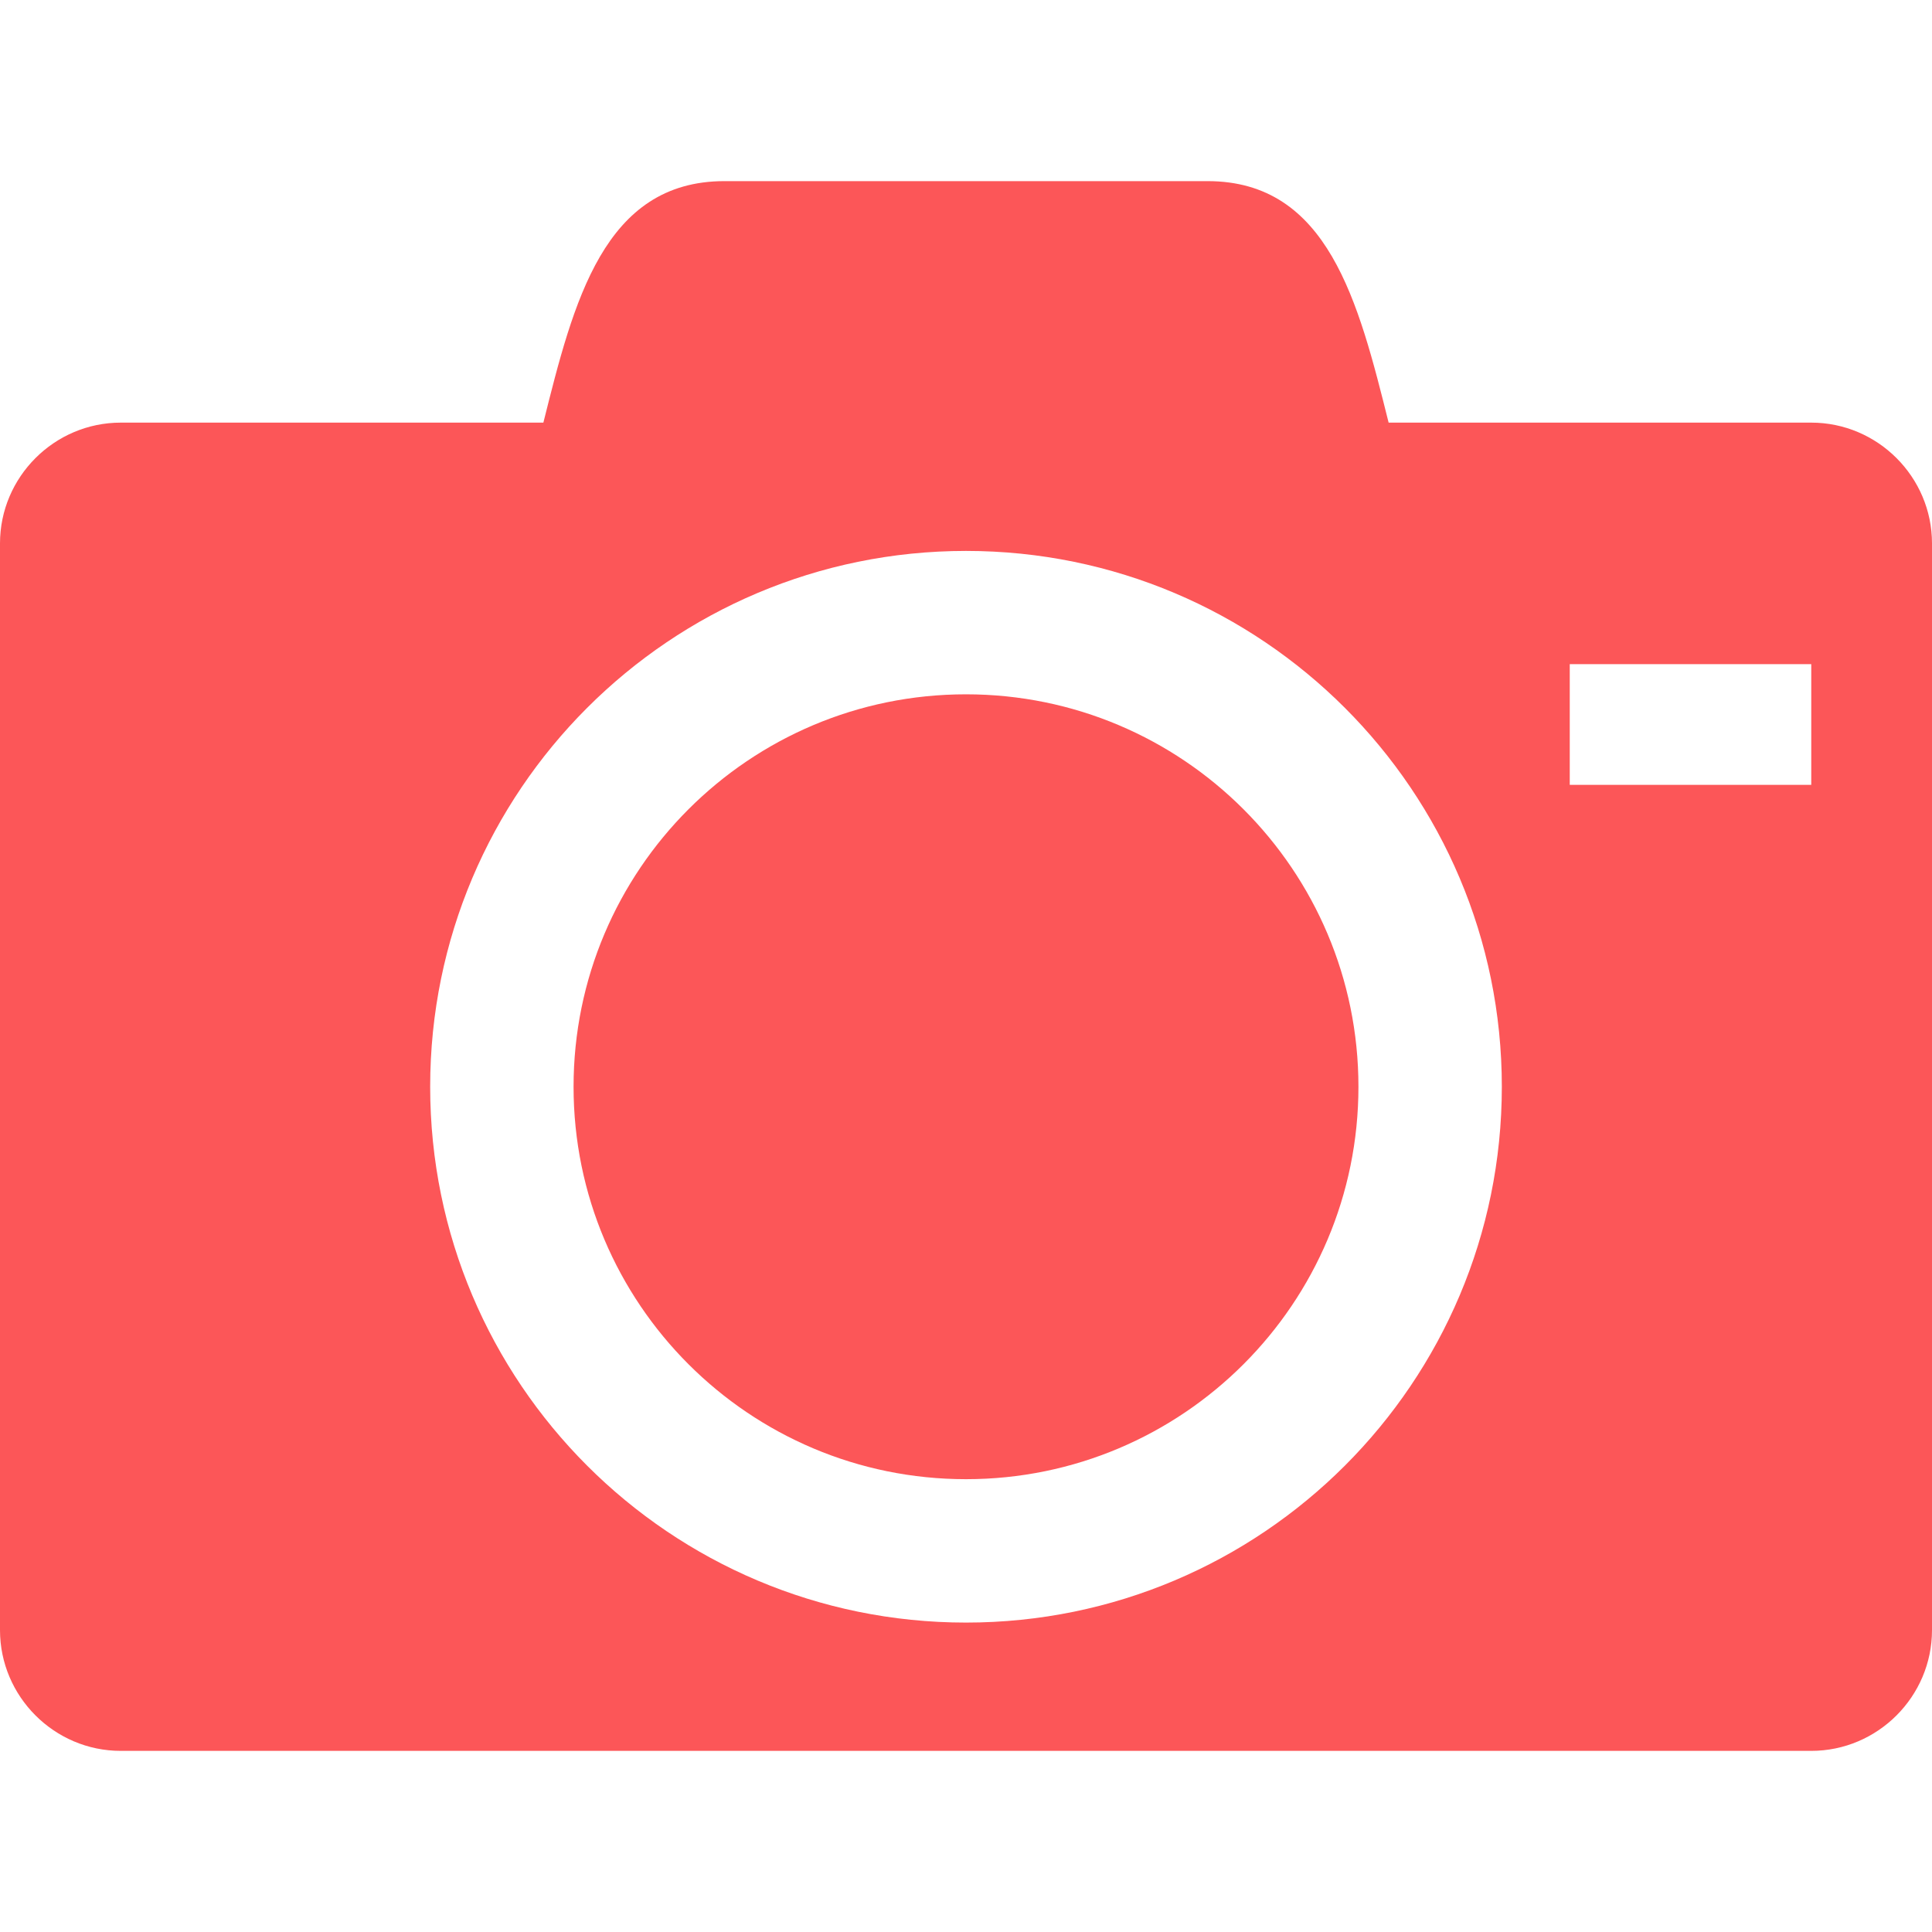
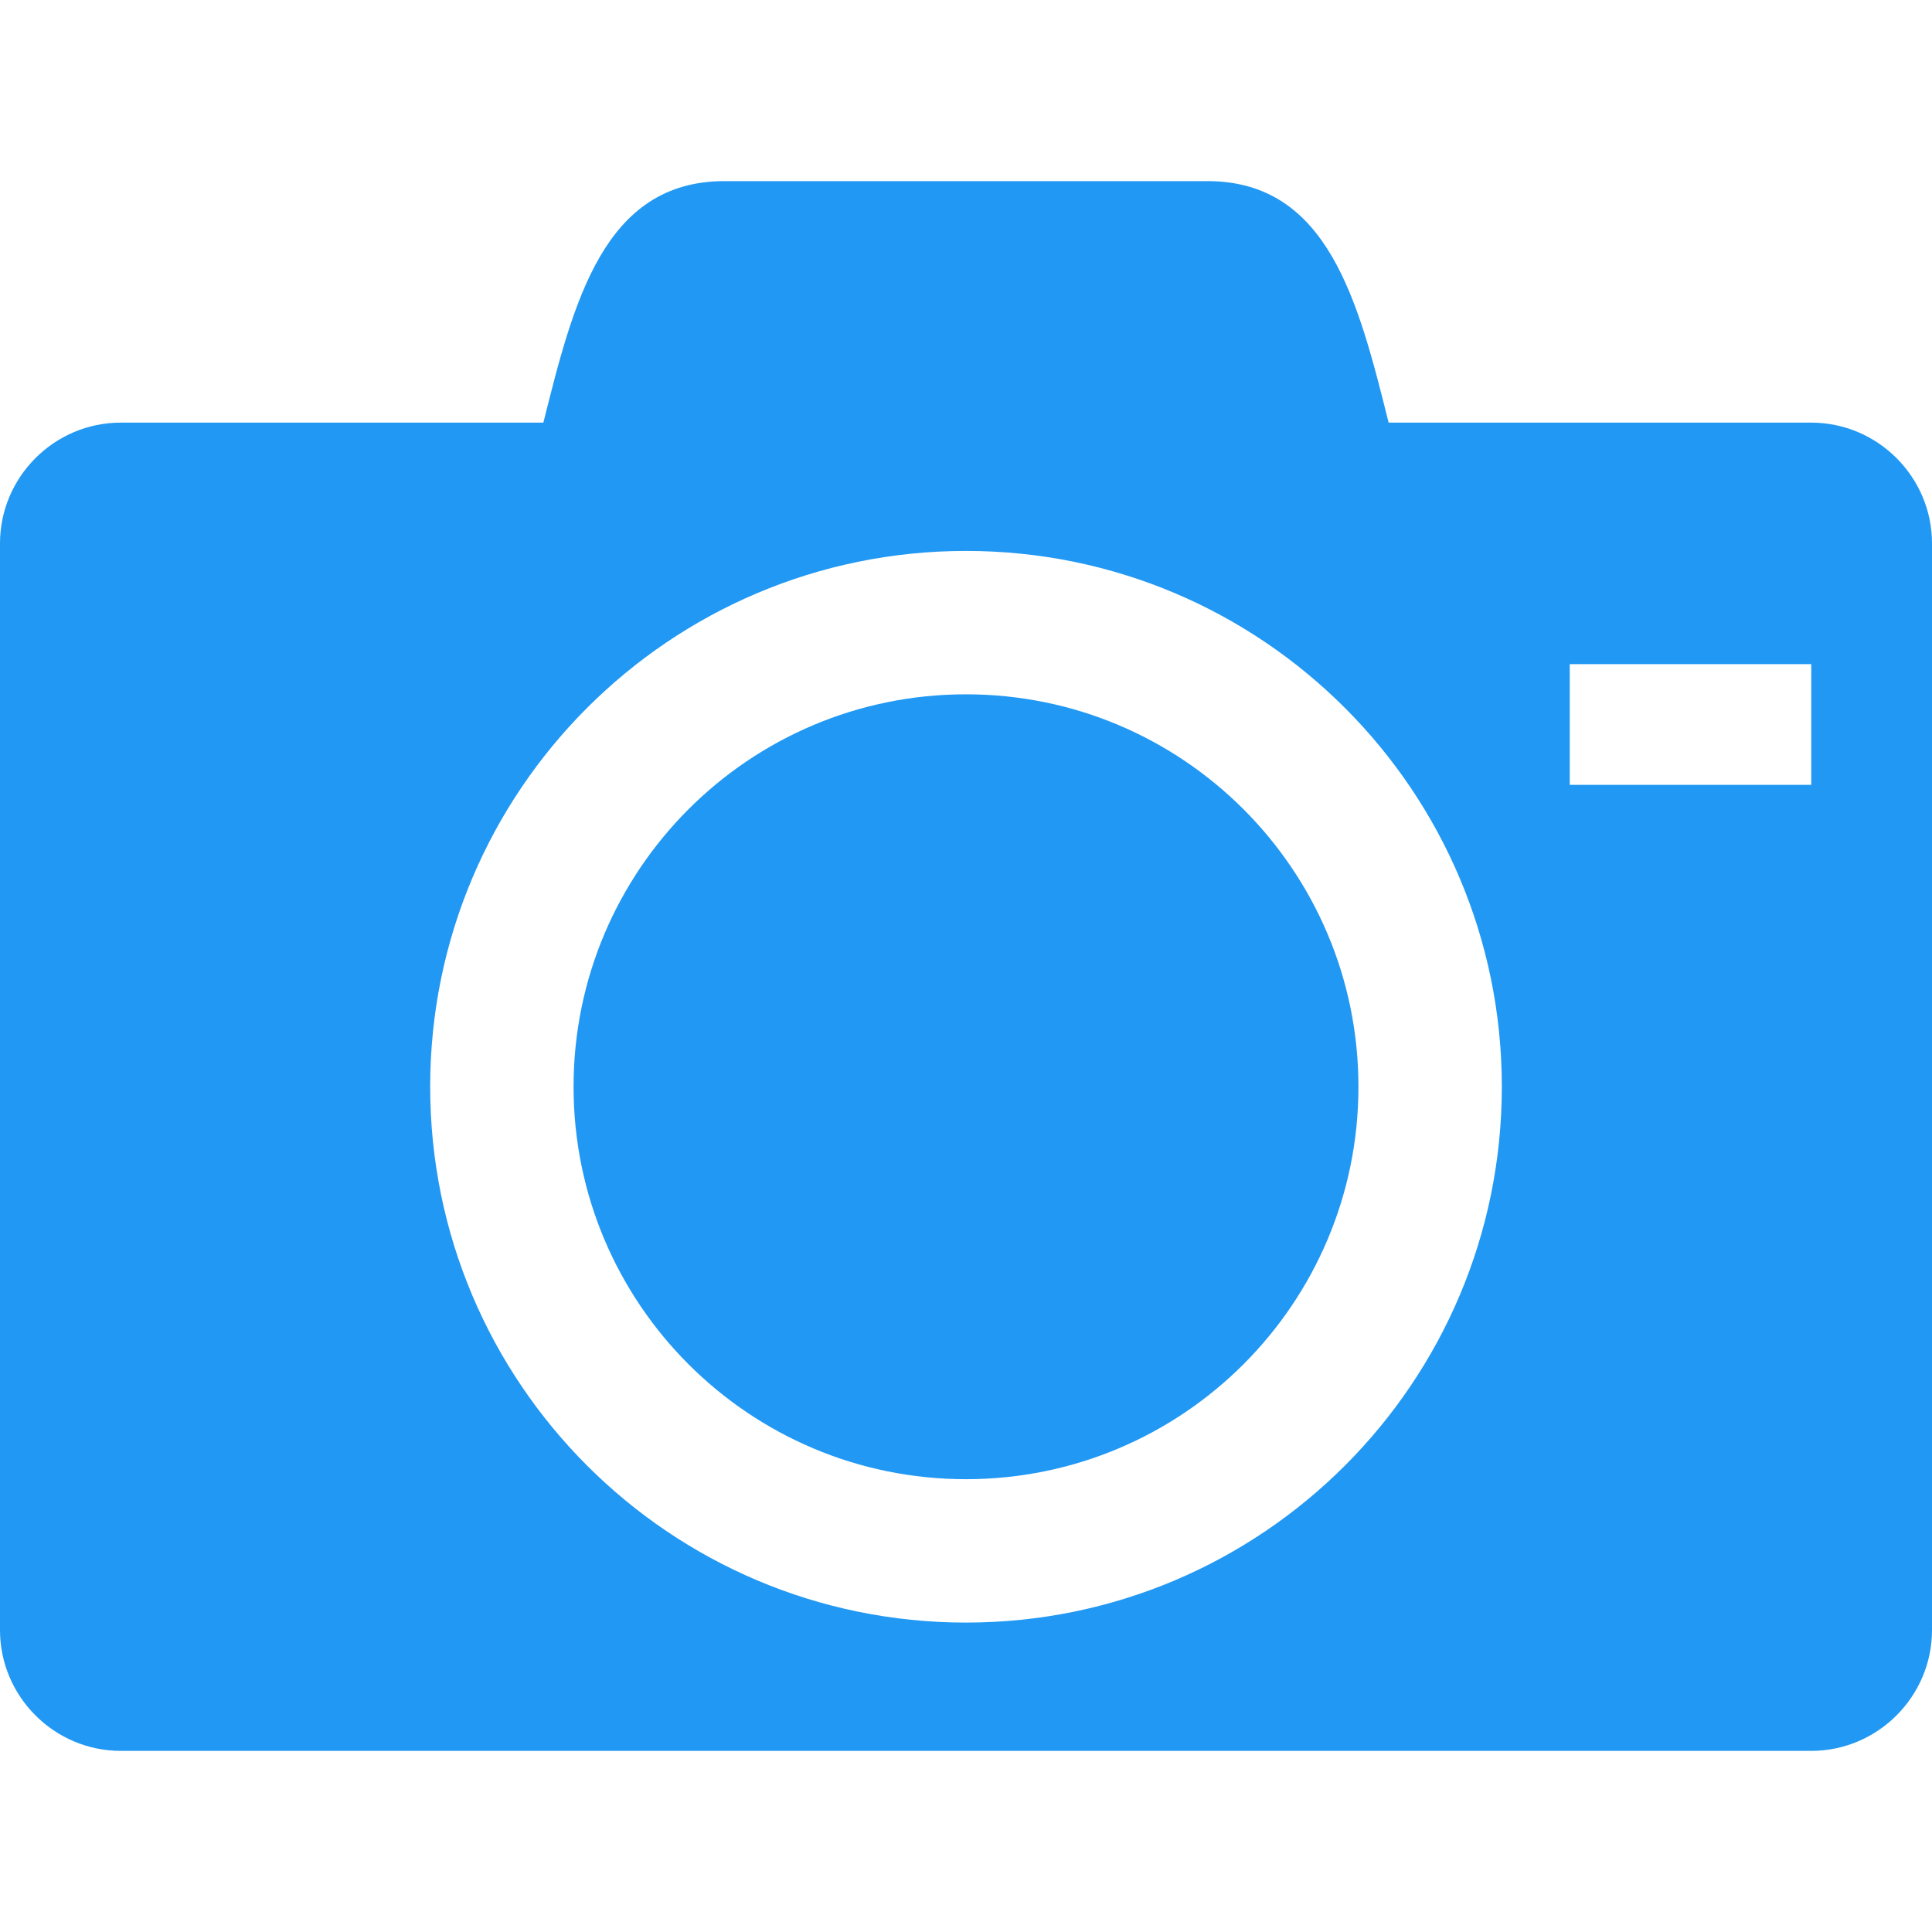
<svg xmlns="http://www.w3.org/2000/svg" version="1.1" id="Capa_1" x="0px" y="0px" width="512px" height="512px" viewBox="0 0 533.333 533.333" style="enable-background:new 0 0 533.333 533.333;" xml:space="preserve">
  <g>
-     <path d="M158.333,300c0,59.831,48.502,108.333,108.333,108.333S375,359.831,375,300s-48.502-108.333-108.333-108.333   S158.333,240.169,158.333,300z M500,116.667H383.333C375,83.333,366.667,50,333.333,50H200c-33.333,0-41.667,33.333-50,66.667   H33.333C15,116.667,0,131.667,0,150v300c0,18.333,15,33.333,33.333,33.333H500c18.333,0,33.334-15,33.334-33.333V150   C533.333,131.667,518.333,116.667,500,116.667z M266.667,447.917c-81.692,0-147.917-66.224-147.917-147.917   c0-81.692,66.224-147.917,147.917-147.917c81.693,0,147.917,66.224,147.917,147.917   C414.583,381.693,348.361,447.917,266.667,447.917z M500,216.667h-66.666v-33.333H500V216.667z" fill="#FC5658" />
+     <path d="M158.333,300c0,59.831,48.502,108.333,108.333,108.333S375,359.831,375,300s-48.502-108.333-108.333-108.333   S158.333,240.169,158.333,300z M500,116.667H383.333C375,83.333,366.667,50,333.333,50H200c-33.333,0-41.667,33.333-50,66.667   H33.333C15,116.667,0,131.667,0,150v300c0,18.333,15,33.333,33.333,33.333H500c18.333,0,33.334-15,33.334-33.333V150   C533.333,131.667,518.333,116.667,500,116.667z M266.667,447.917c-81.692,0-147.917-66.224-147.917-147.917   c0-81.692,66.224-147.917,147.917-147.917c81.693,0,147.917,66.224,147.917,147.917   C414.583,381.693,348.361,447.917,266.667,447.917z M500,216.667h-66.666v-33.333H500V216.667z" fill="#2198F3" />
  </g>
  <g>
</g>
  <g>
</g>
  <g>
</g>
  <g>
</g>
  <g>
</g>
  <g>
</g>
  <g>
</g>
  <g>
</g>
  <g>
</g>
  <g>
</g>
  <g>
</g>
  <g>
</g>
  <g>
</g>
  <g>
</g>
  <g>
</g>
</svg>
